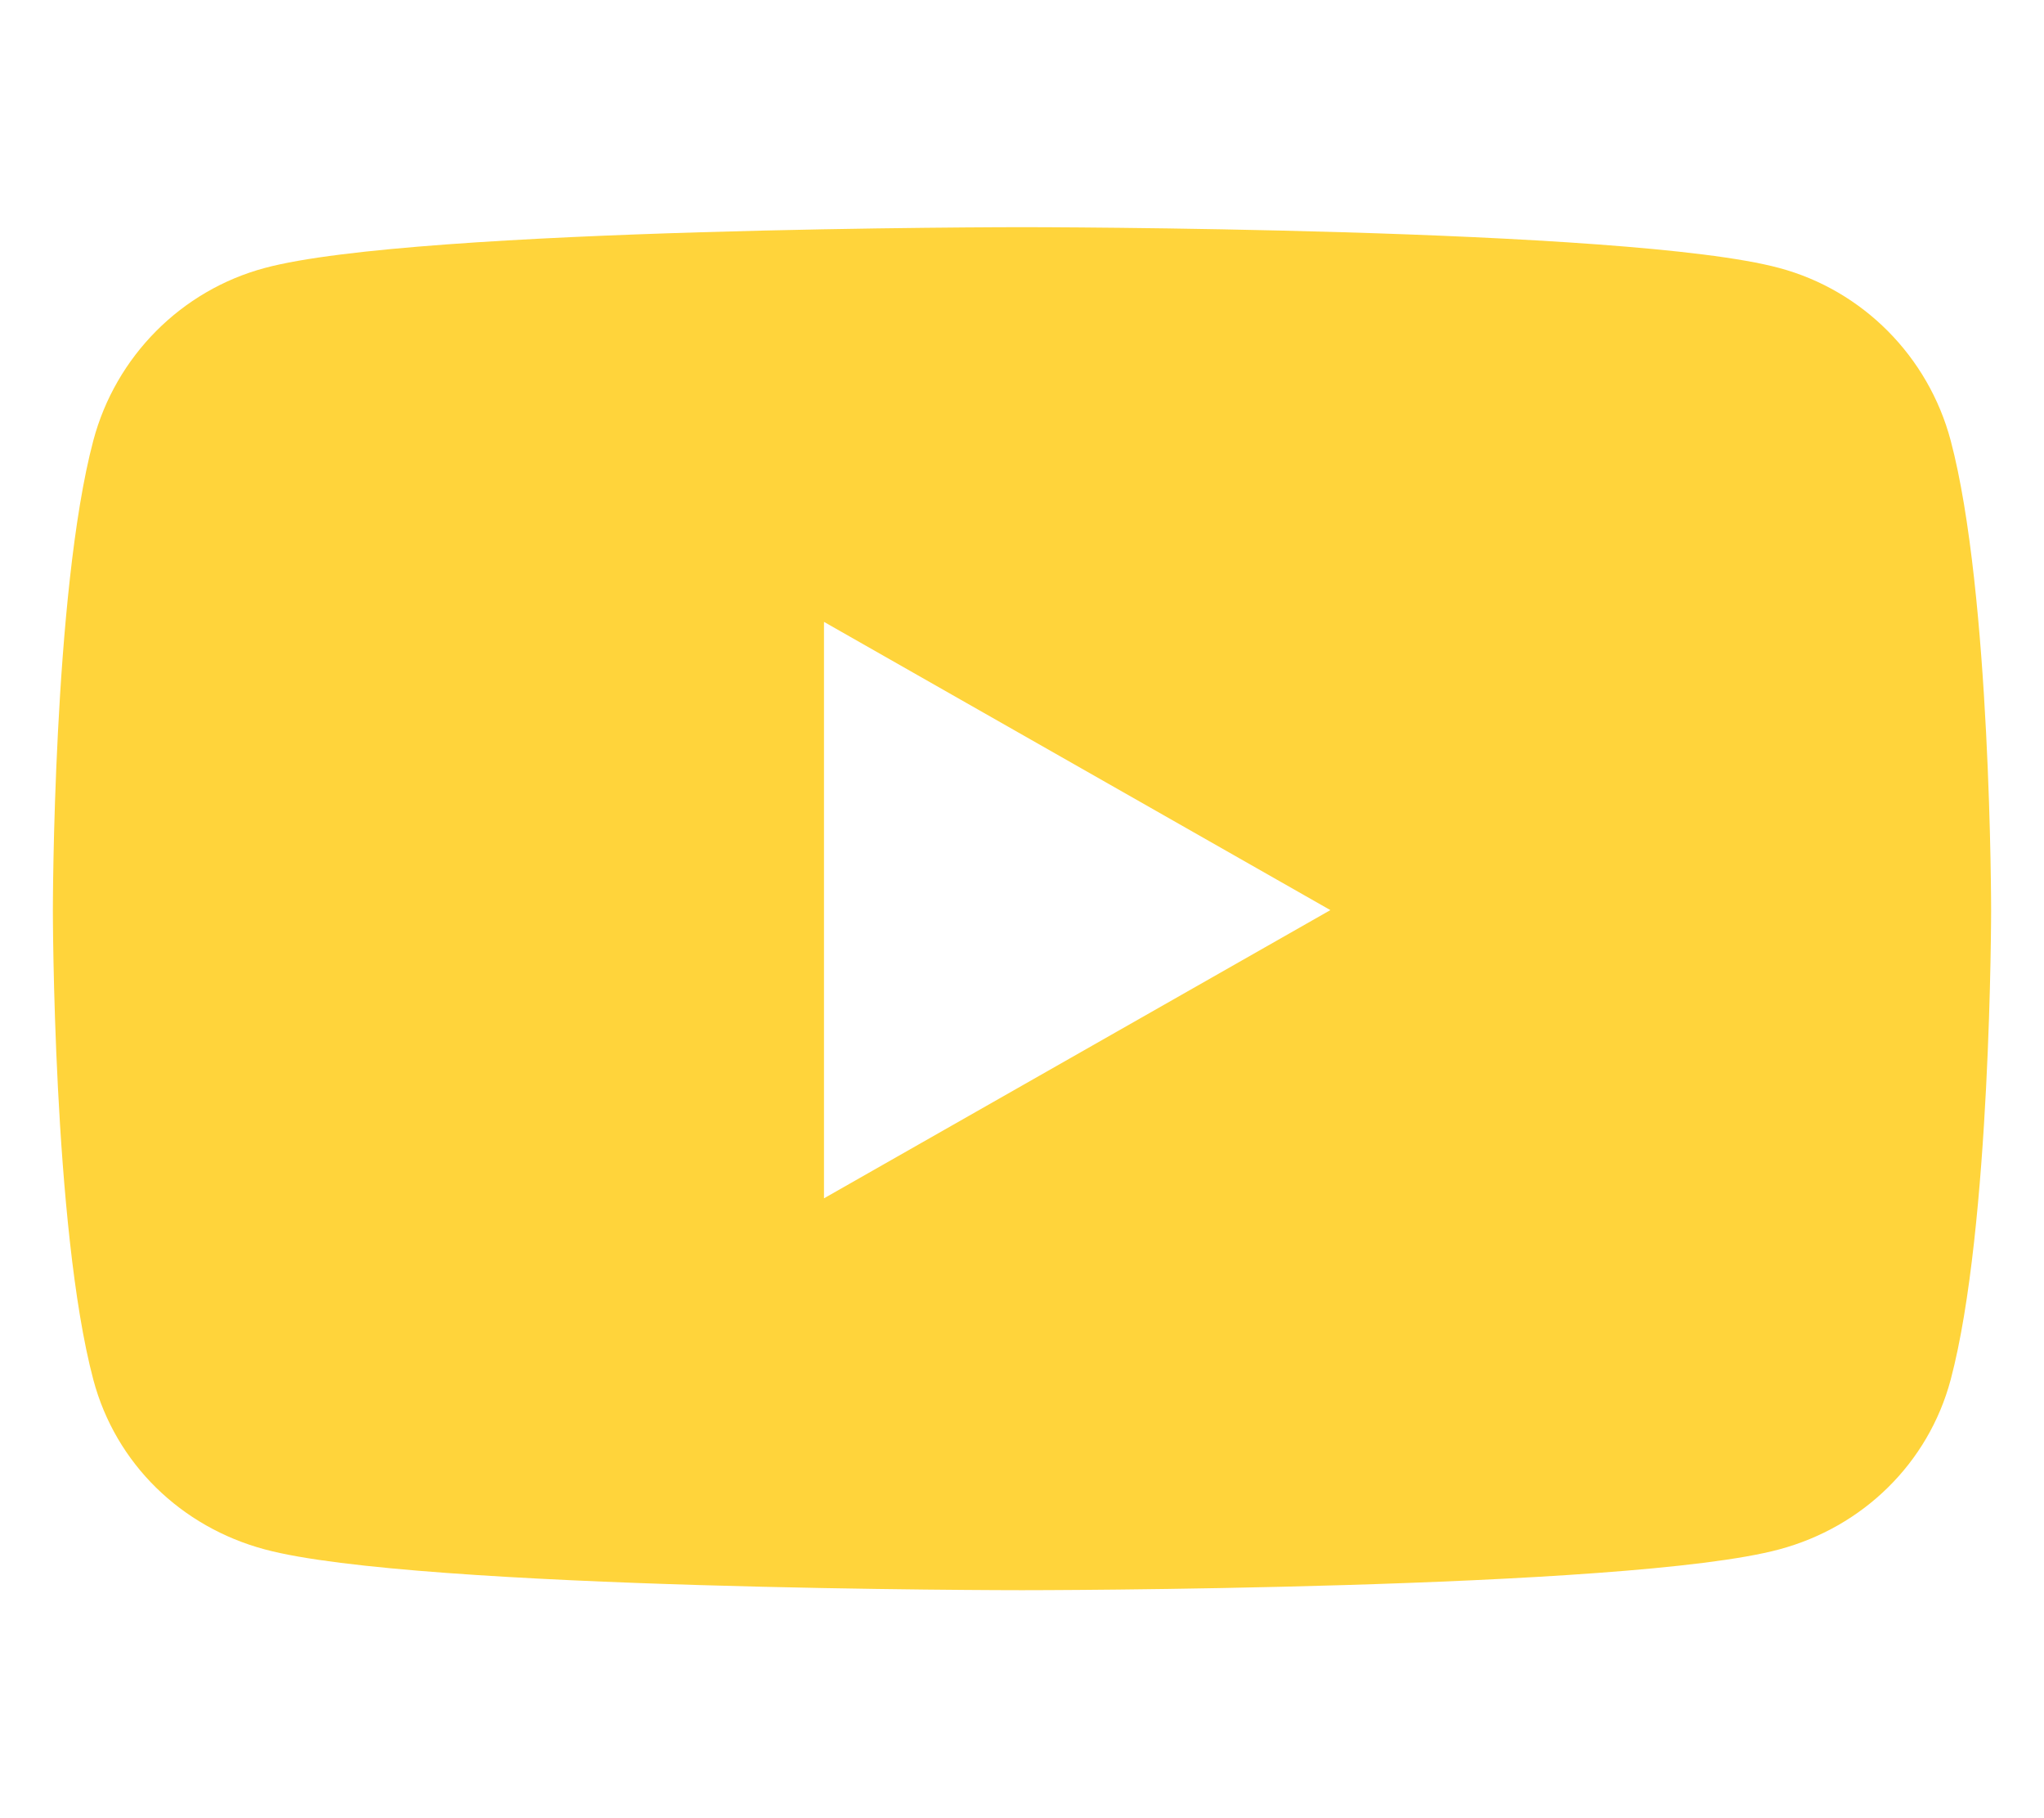
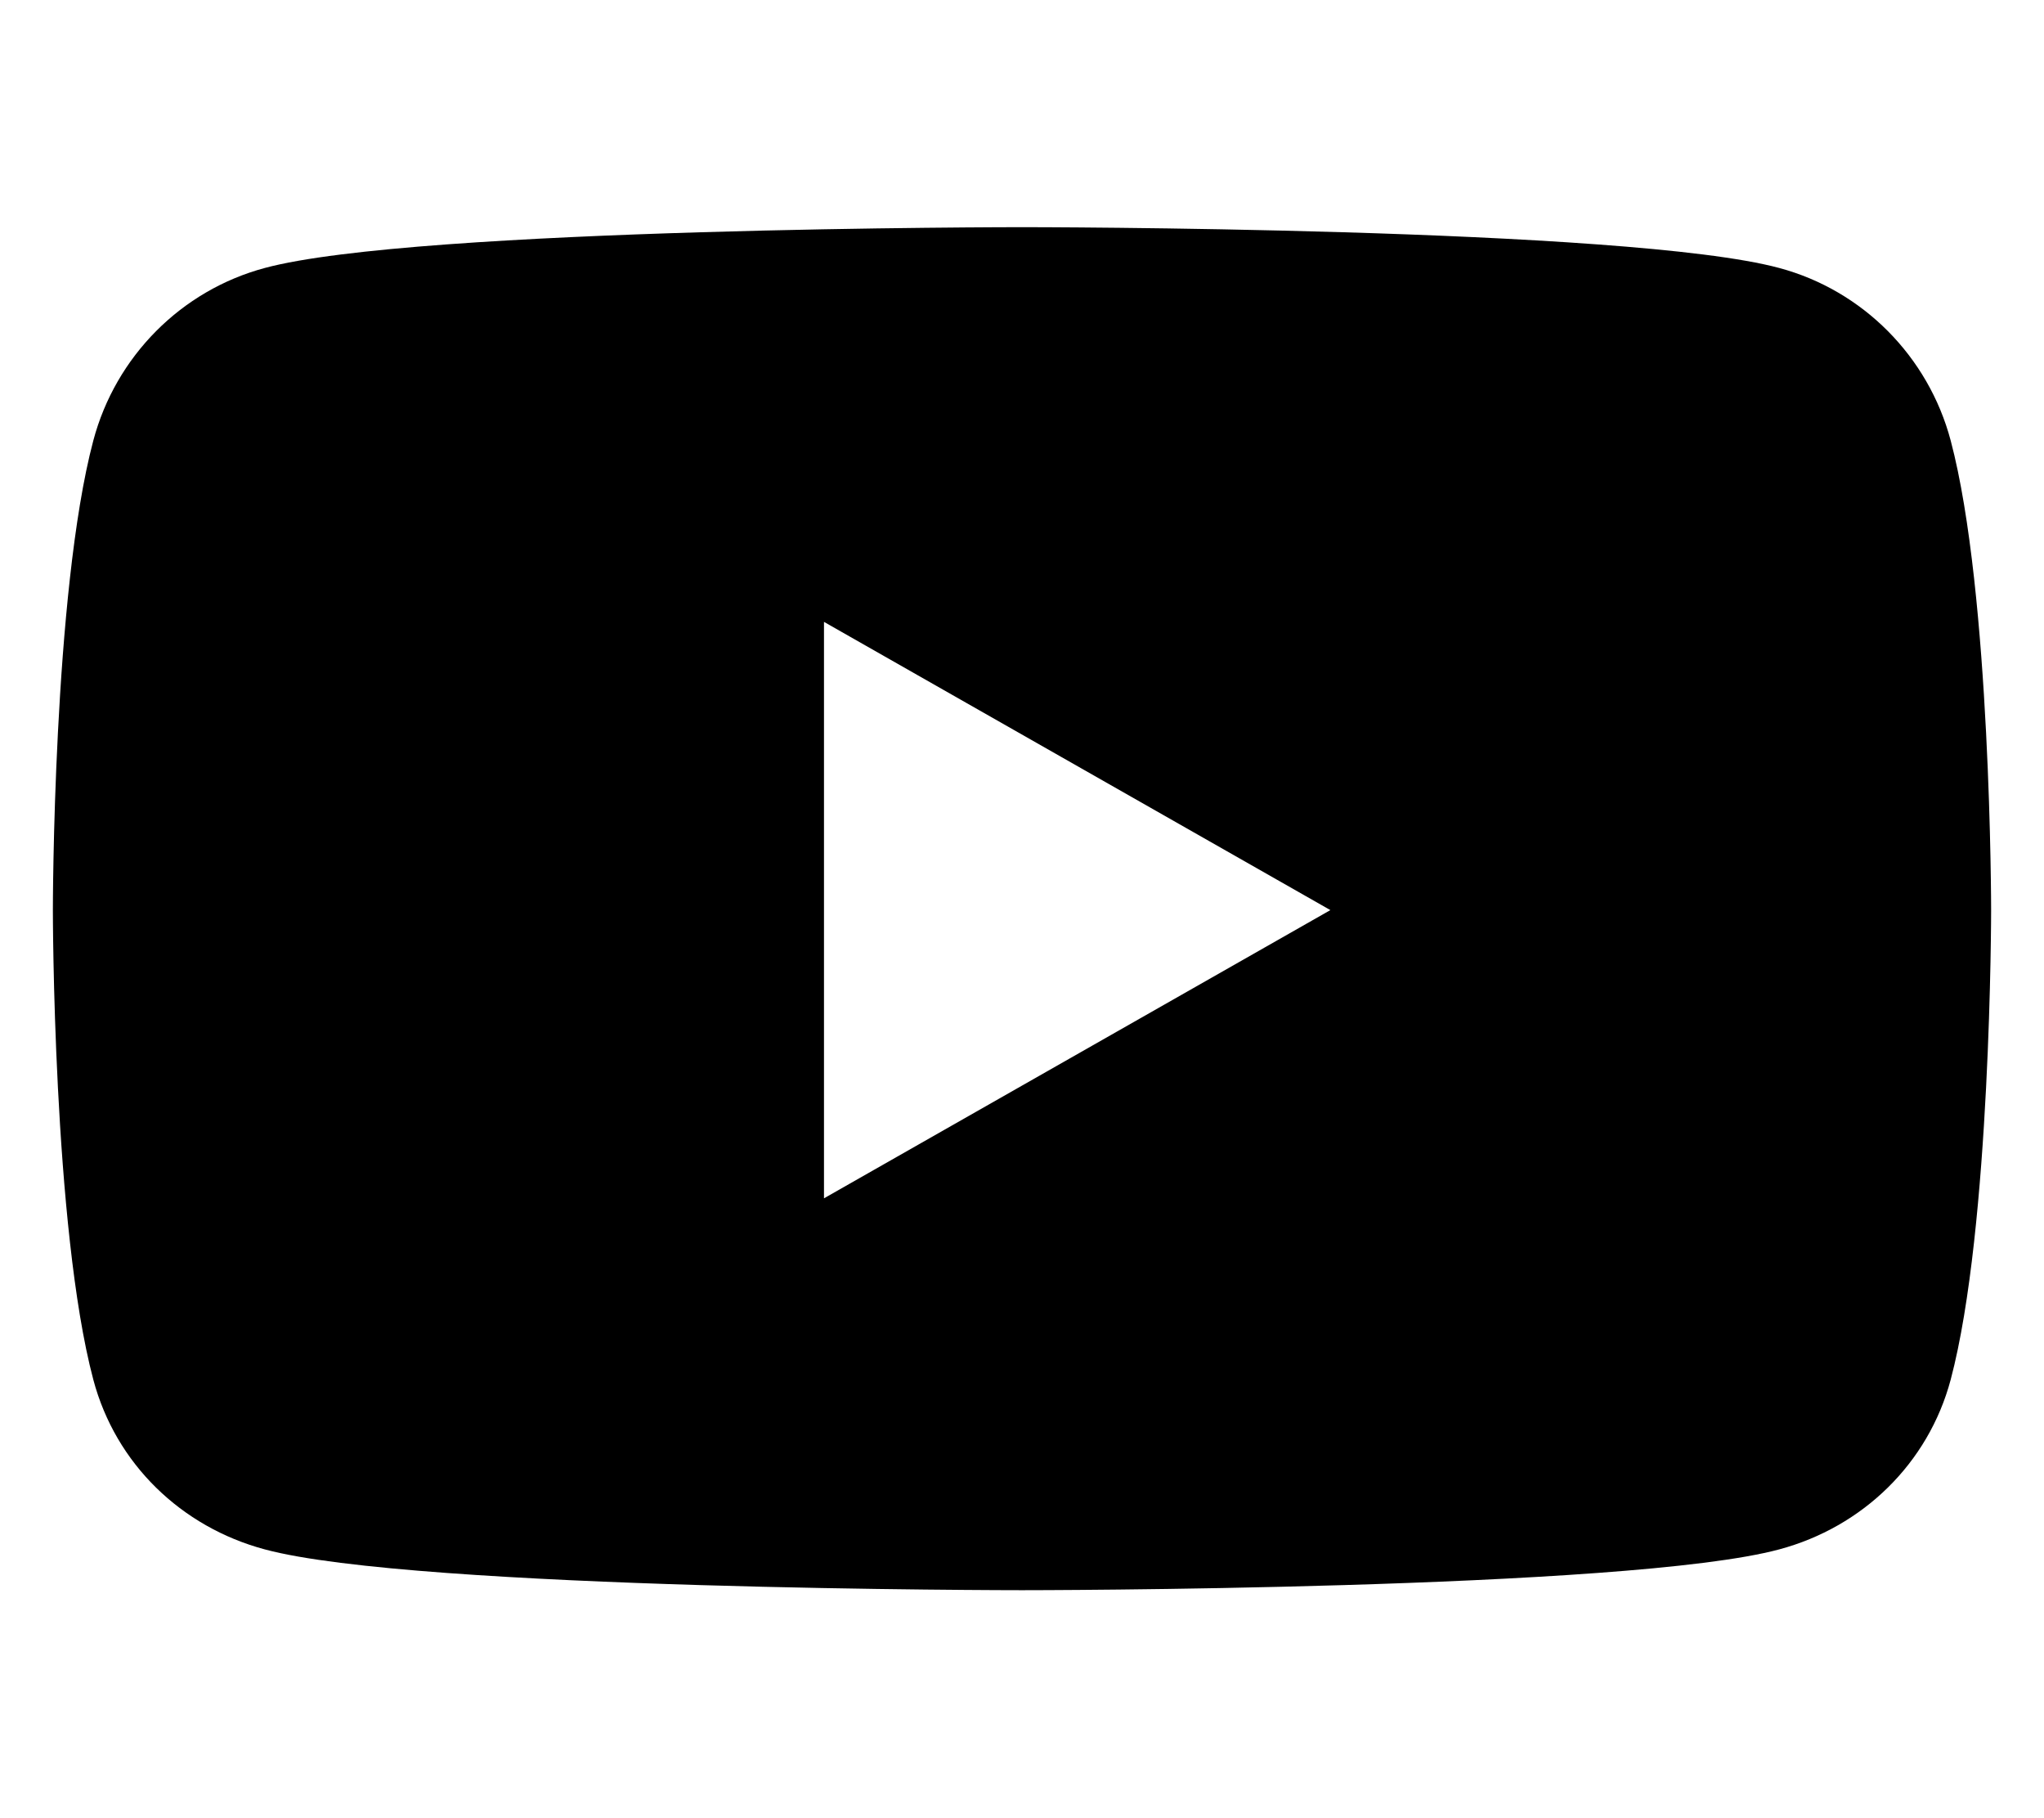
<svg xmlns="http://www.w3.org/2000/svg" viewBox="0 0 576 512">
-   <path fill="#FFD43B" d="M549.7 124.1c-6.3-23.7-24.8-42.3-48.3-48.6C458.8 64 288 64 288 64S117.2 64 74.6 75.5c-23.5 6.3-42 24.9-48.3 48.6-11.4 42.9-11.4 132.3-11.4 132.3s0 89.4 11.4 132.3c6.3 23.7 24.8 41.5 48.3 47.8C117.2 448 288 448 288 448s170.8 0 213.4-11.5c23.5-6.3 42-24.2 48.3-47.8 11.4-42.9 11.4-132.3 11.4-132.3s0-89.4-11.4-132.3zm-317.5 213.5V175.2l142.7 81.2-142.7 81.2z" />
+   <path d="M549.7 124.1c-6.3-23.7-24.8-42.3-48.3-48.6C458.8 64 288 64 288 64S117.2 64 74.6 75.5c-23.5 6.3-42 24.9-48.3 48.6-11.4 42.9-11.4 132.3-11.4 132.3s0 89.4 11.4 132.3c6.3 23.7 24.8 41.5 48.3 47.8C117.2 448 288 448 288 448s170.8 0 213.4-11.5c23.5-6.3 42-24.2 48.3-47.8 11.4-42.9 11.4-132.3 11.4-132.3s0-89.4-11.4-132.3zm-317.5 213.5V175.2l142.7 81.2-142.7 81.2z" />
</svg>
